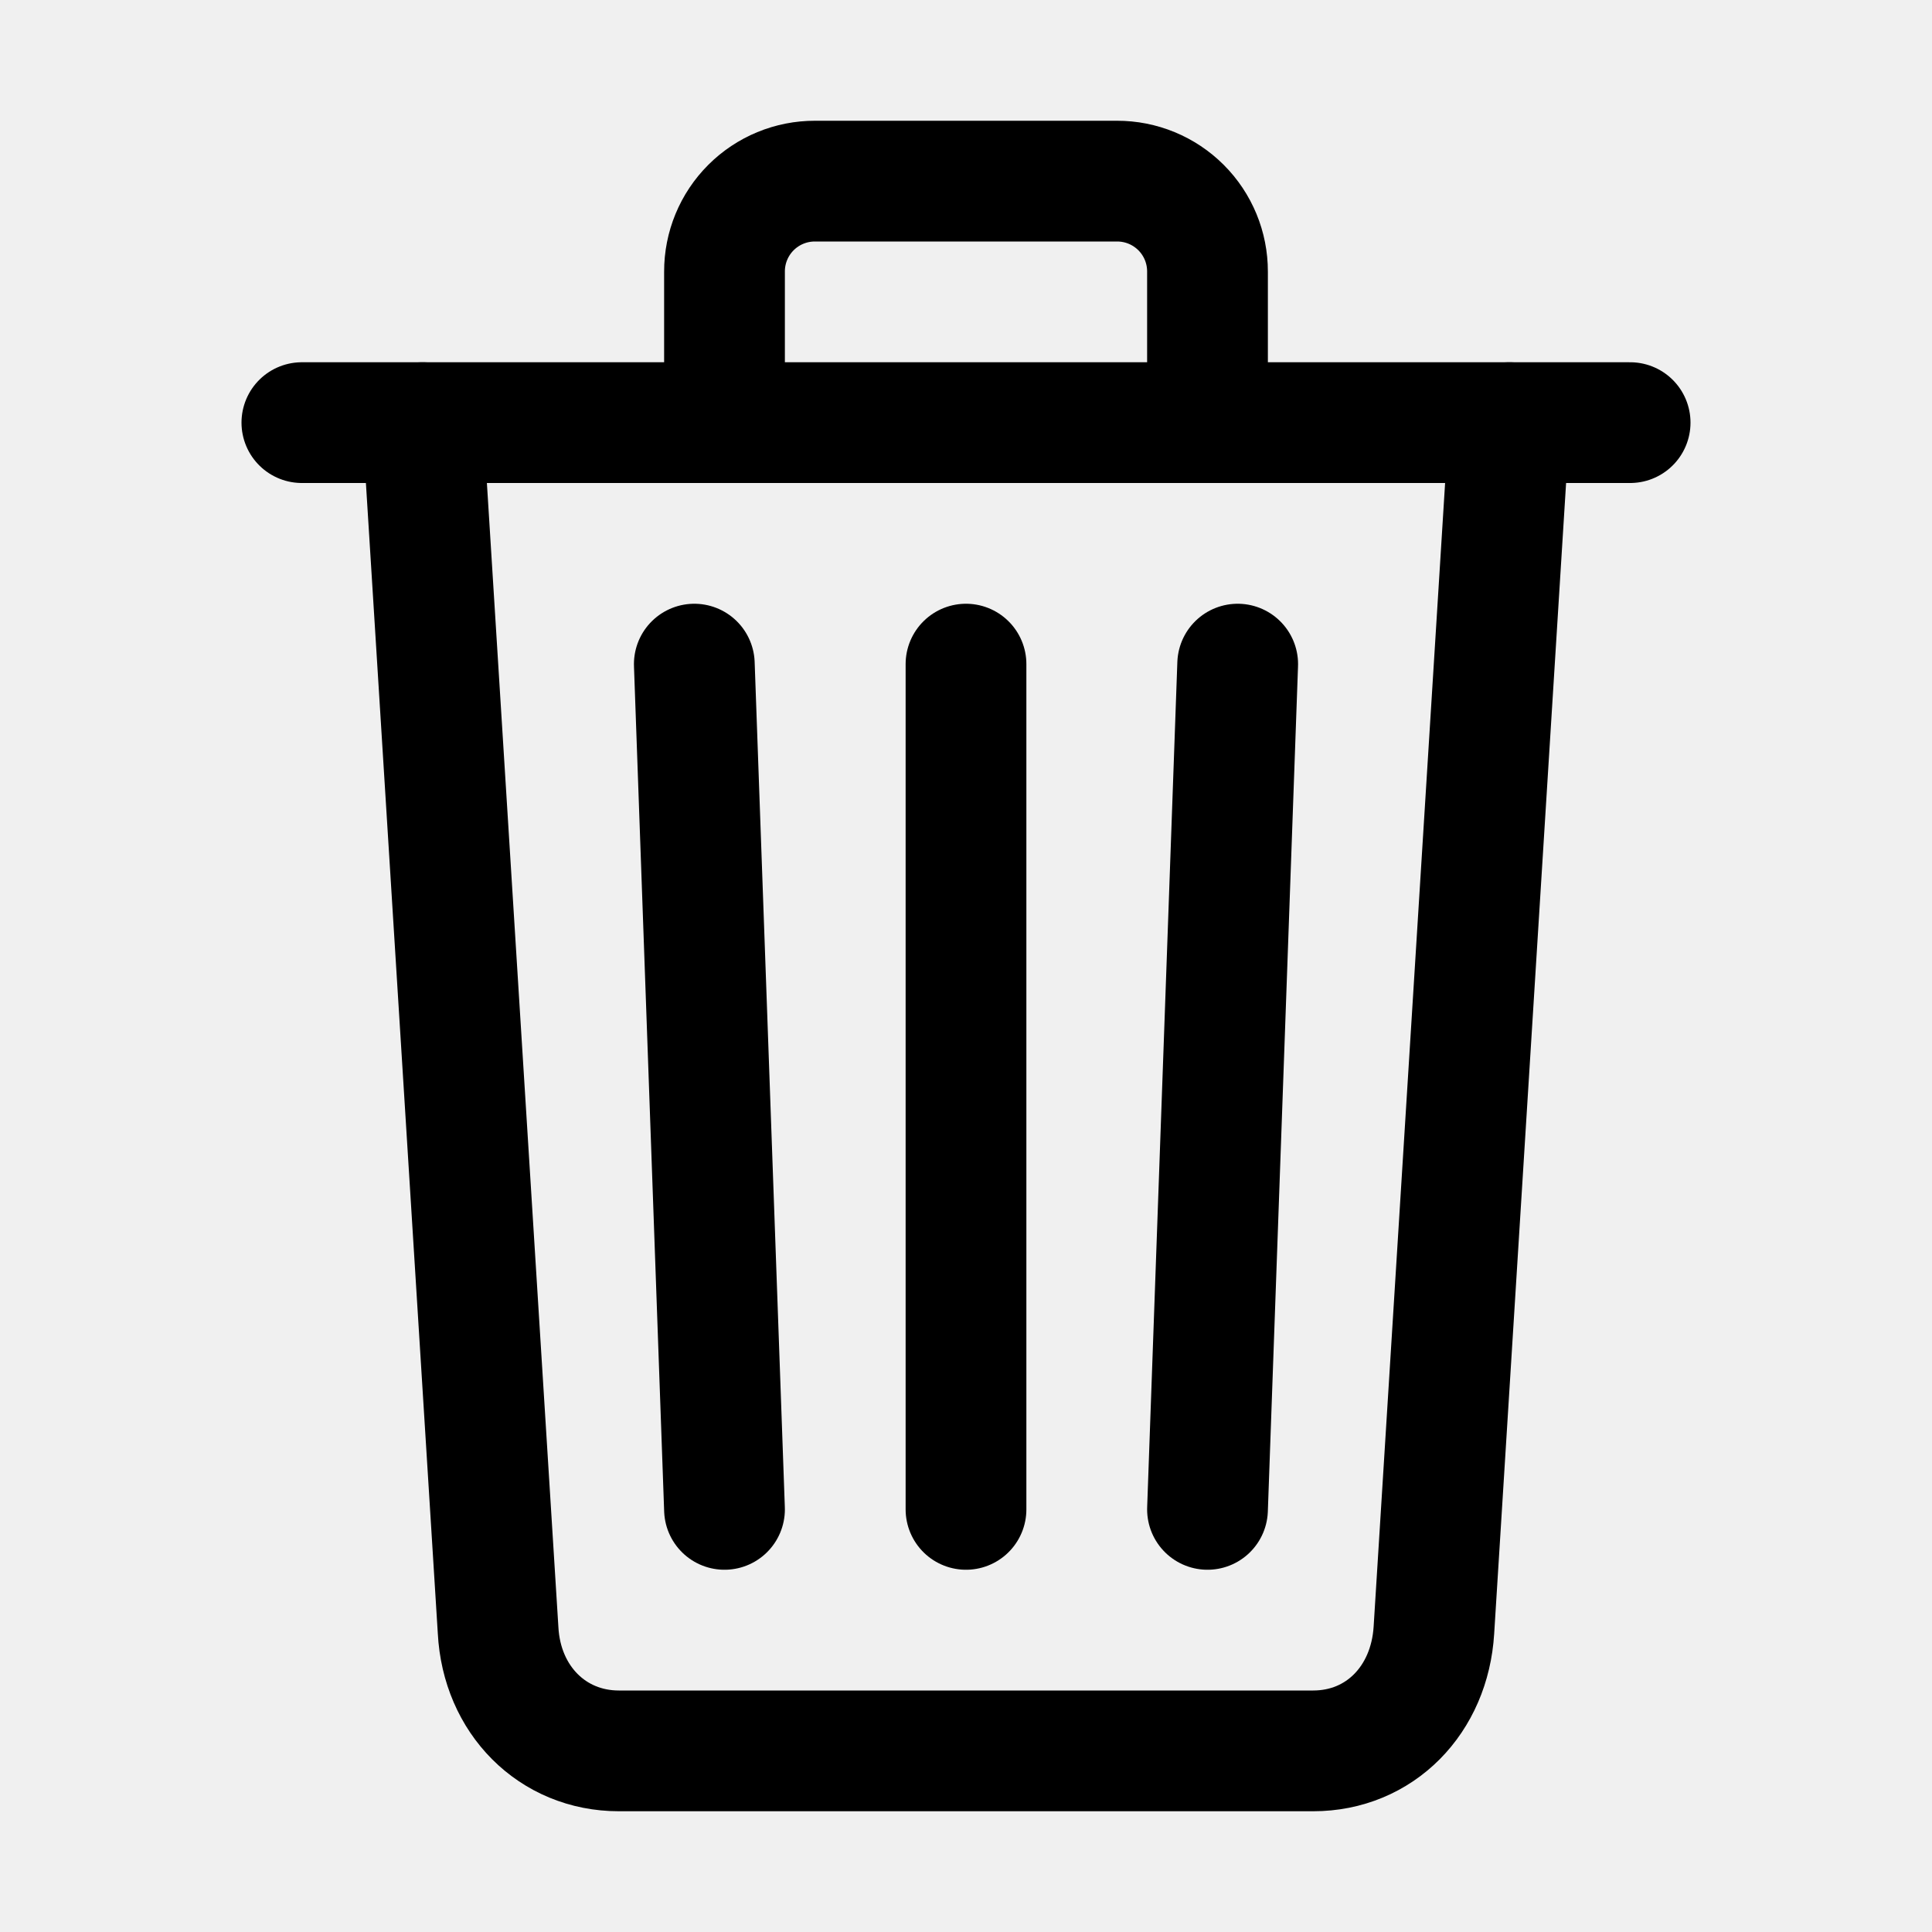
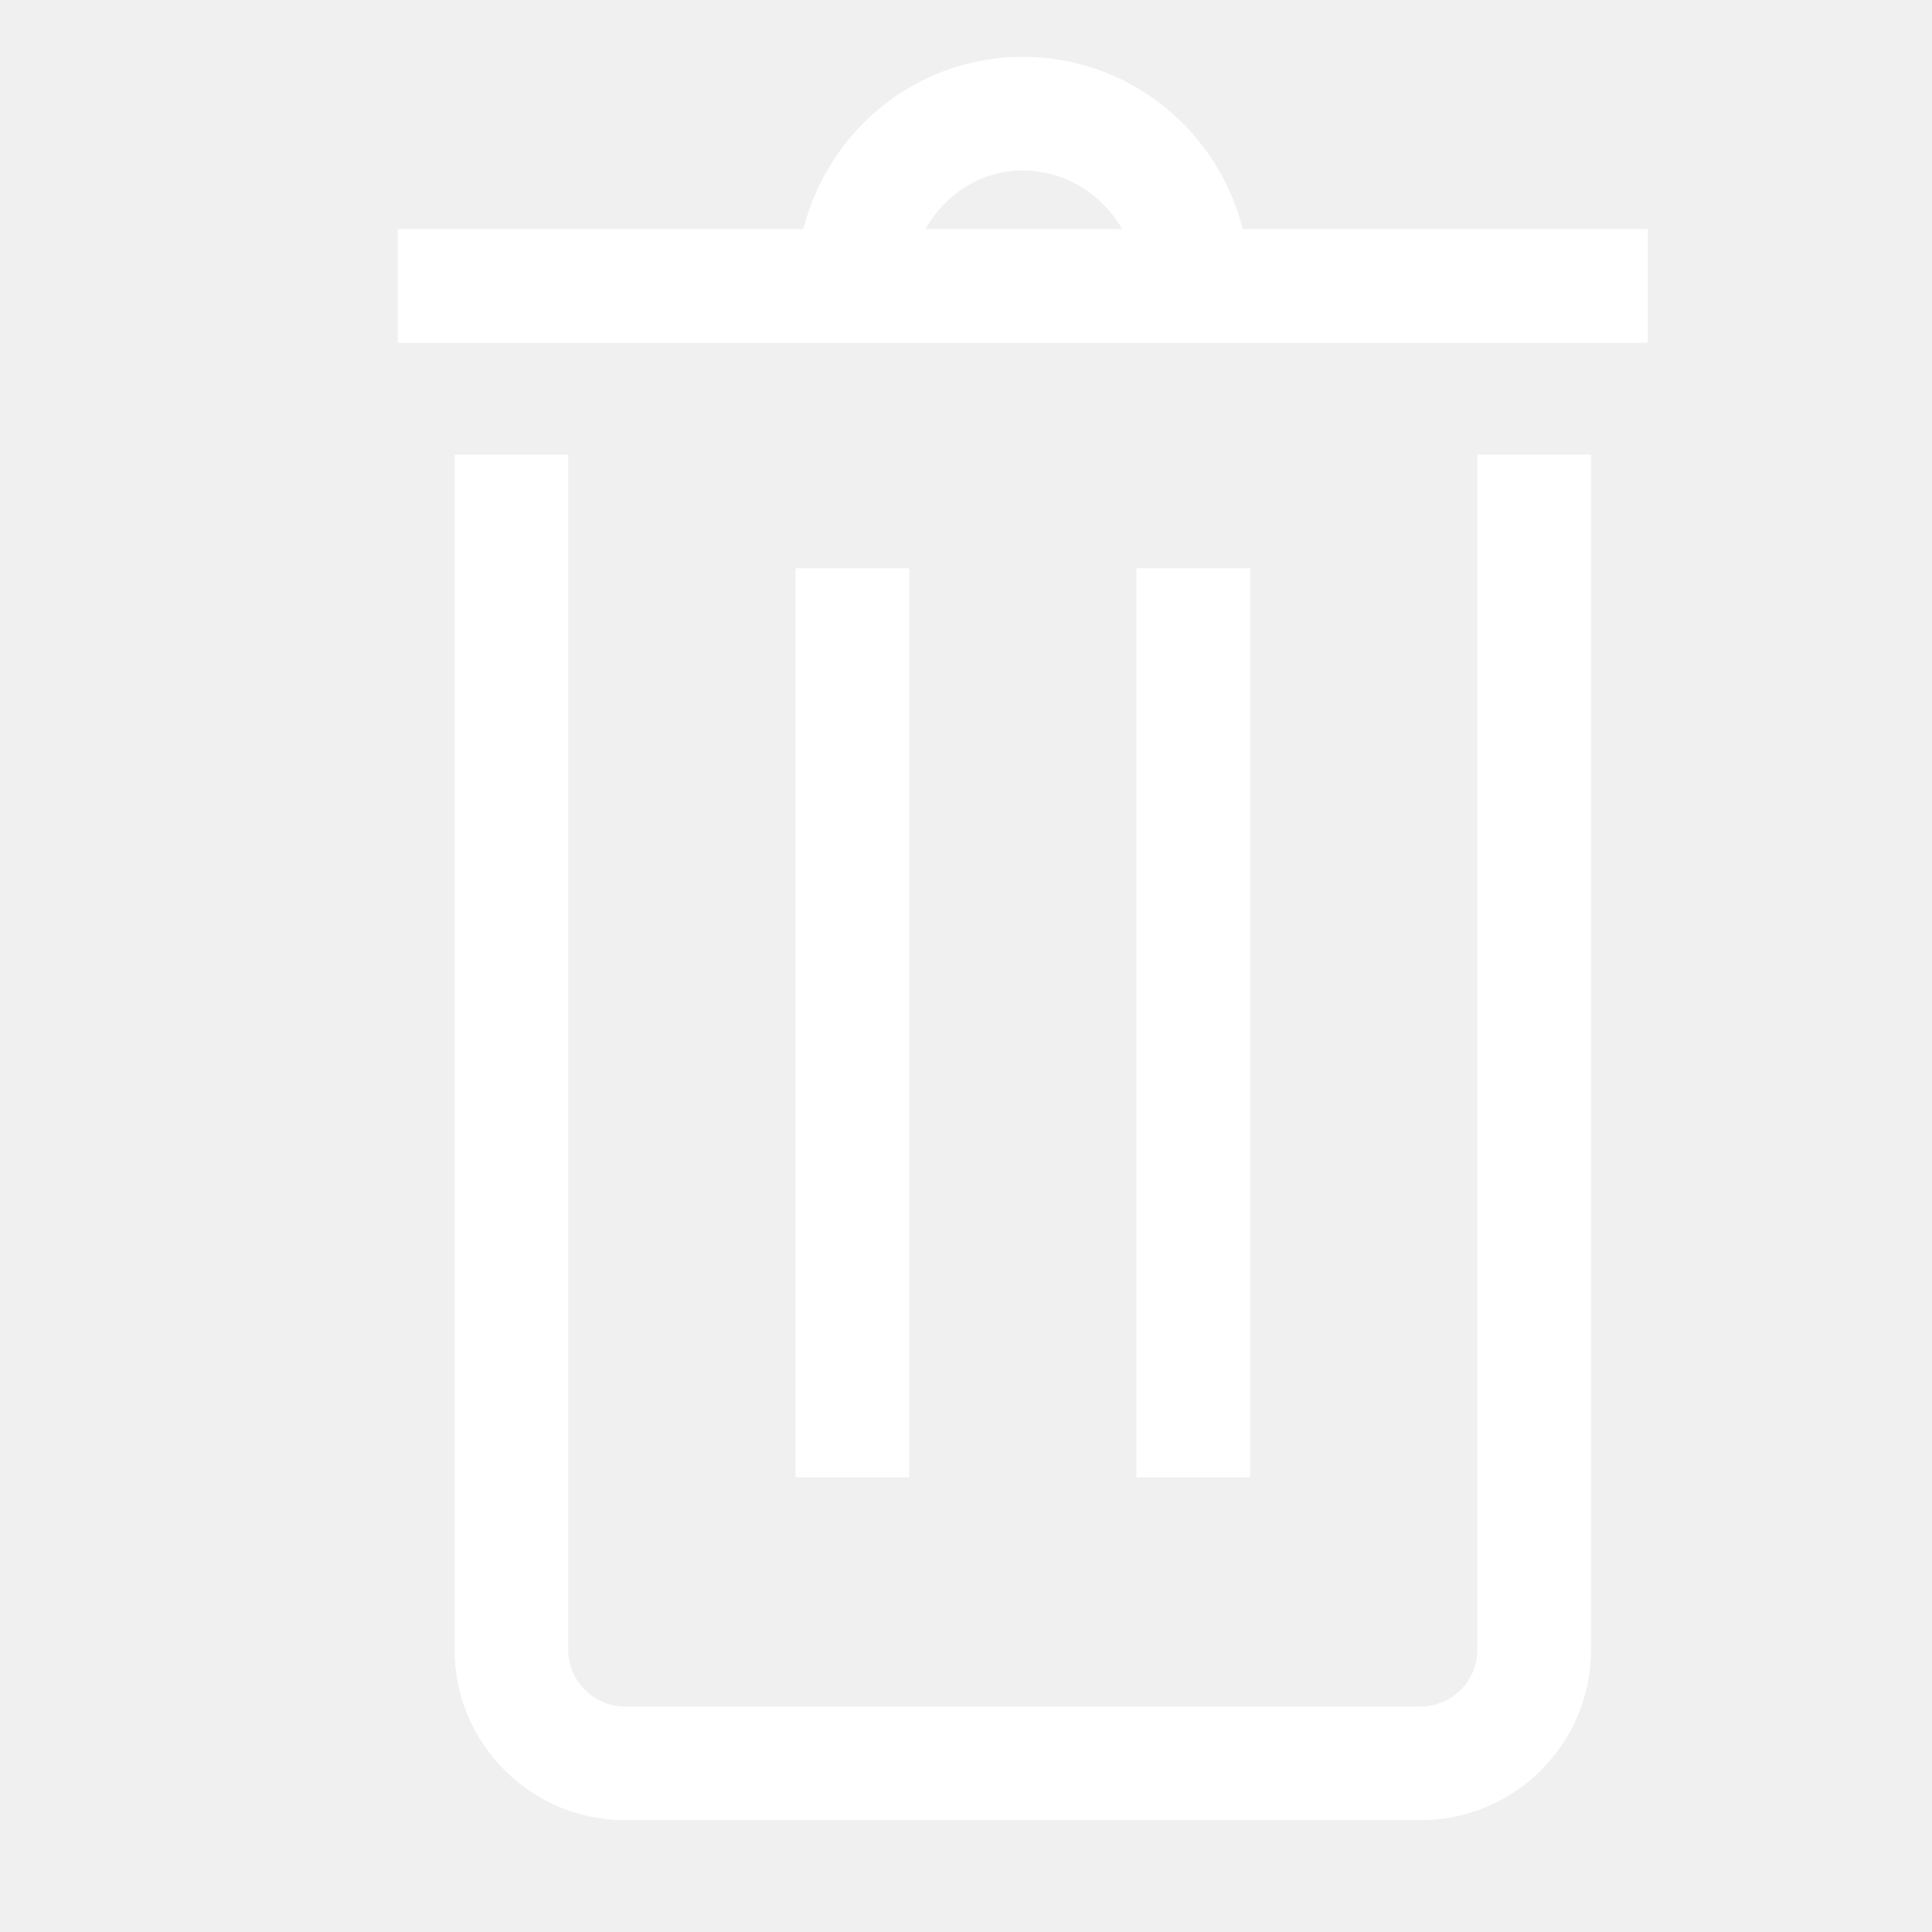
- <svg xmlns="http://www.w3.org/2000/svg" stroke="currentColor" fill="currentColor" stroke-width="0" viewBox="0 0 512 512" height="1em" width="1em">
-   <path fill="none" stroke-linecap="round" stroke-linejoin="round" stroke-width="32" d="M112 112l20 320c.95 18.49 14.4 32 32 32h184c17.67 0 30.87-13.51 32-32l20-320" />
-   <path stroke-linecap="round" stroke-miterlimit="10" stroke-width="32" d="M80 112h352" />
-   <path fill="none" stroke-linecap="round" stroke-linejoin="round" stroke-width="32" d="M192 112V72h0a23.93 23.93 0 0124-24h80a23.93 23.93 0 0124 24h0v40m-64 64v224m-72-224l8 224m136-224l-8 224" />
+ <svg xmlns="http://www.w3.org/2000/svg" stroke="currentColor" fill="currentColor" stroke-width="0" version="1.1" viewBox="0 0 17 17" height="1em" width="1em">
+   <g />
+   <path d="M10.935 2.016c-0.218-0.869-0.999-1.516-1.935-1.516-0.932 0-1.71 0.643-1.931 1.516h-3.569v1h11v-1h-3.565zM9 1.5c0.382 0 0.705 0.221 0.875 0.516h-1.733c0.172-0.303 0.485-0.516 0.858-0.516zM13 4h1v10.516c0 0.827-0.673 1.5-1.5 1.5h-7c-0.827 0-1.5-0.673-1.5-1.5v-10.516h1v10.516c0 0.275 0.224 0.5 0.5 0.5h7c0.276 0 0.5-0.225 0.5-0.5v-10.516zM8 5v8h-1v-8h1zM11 5v8h-1v-8h1z" fill="white" />
</svg>
